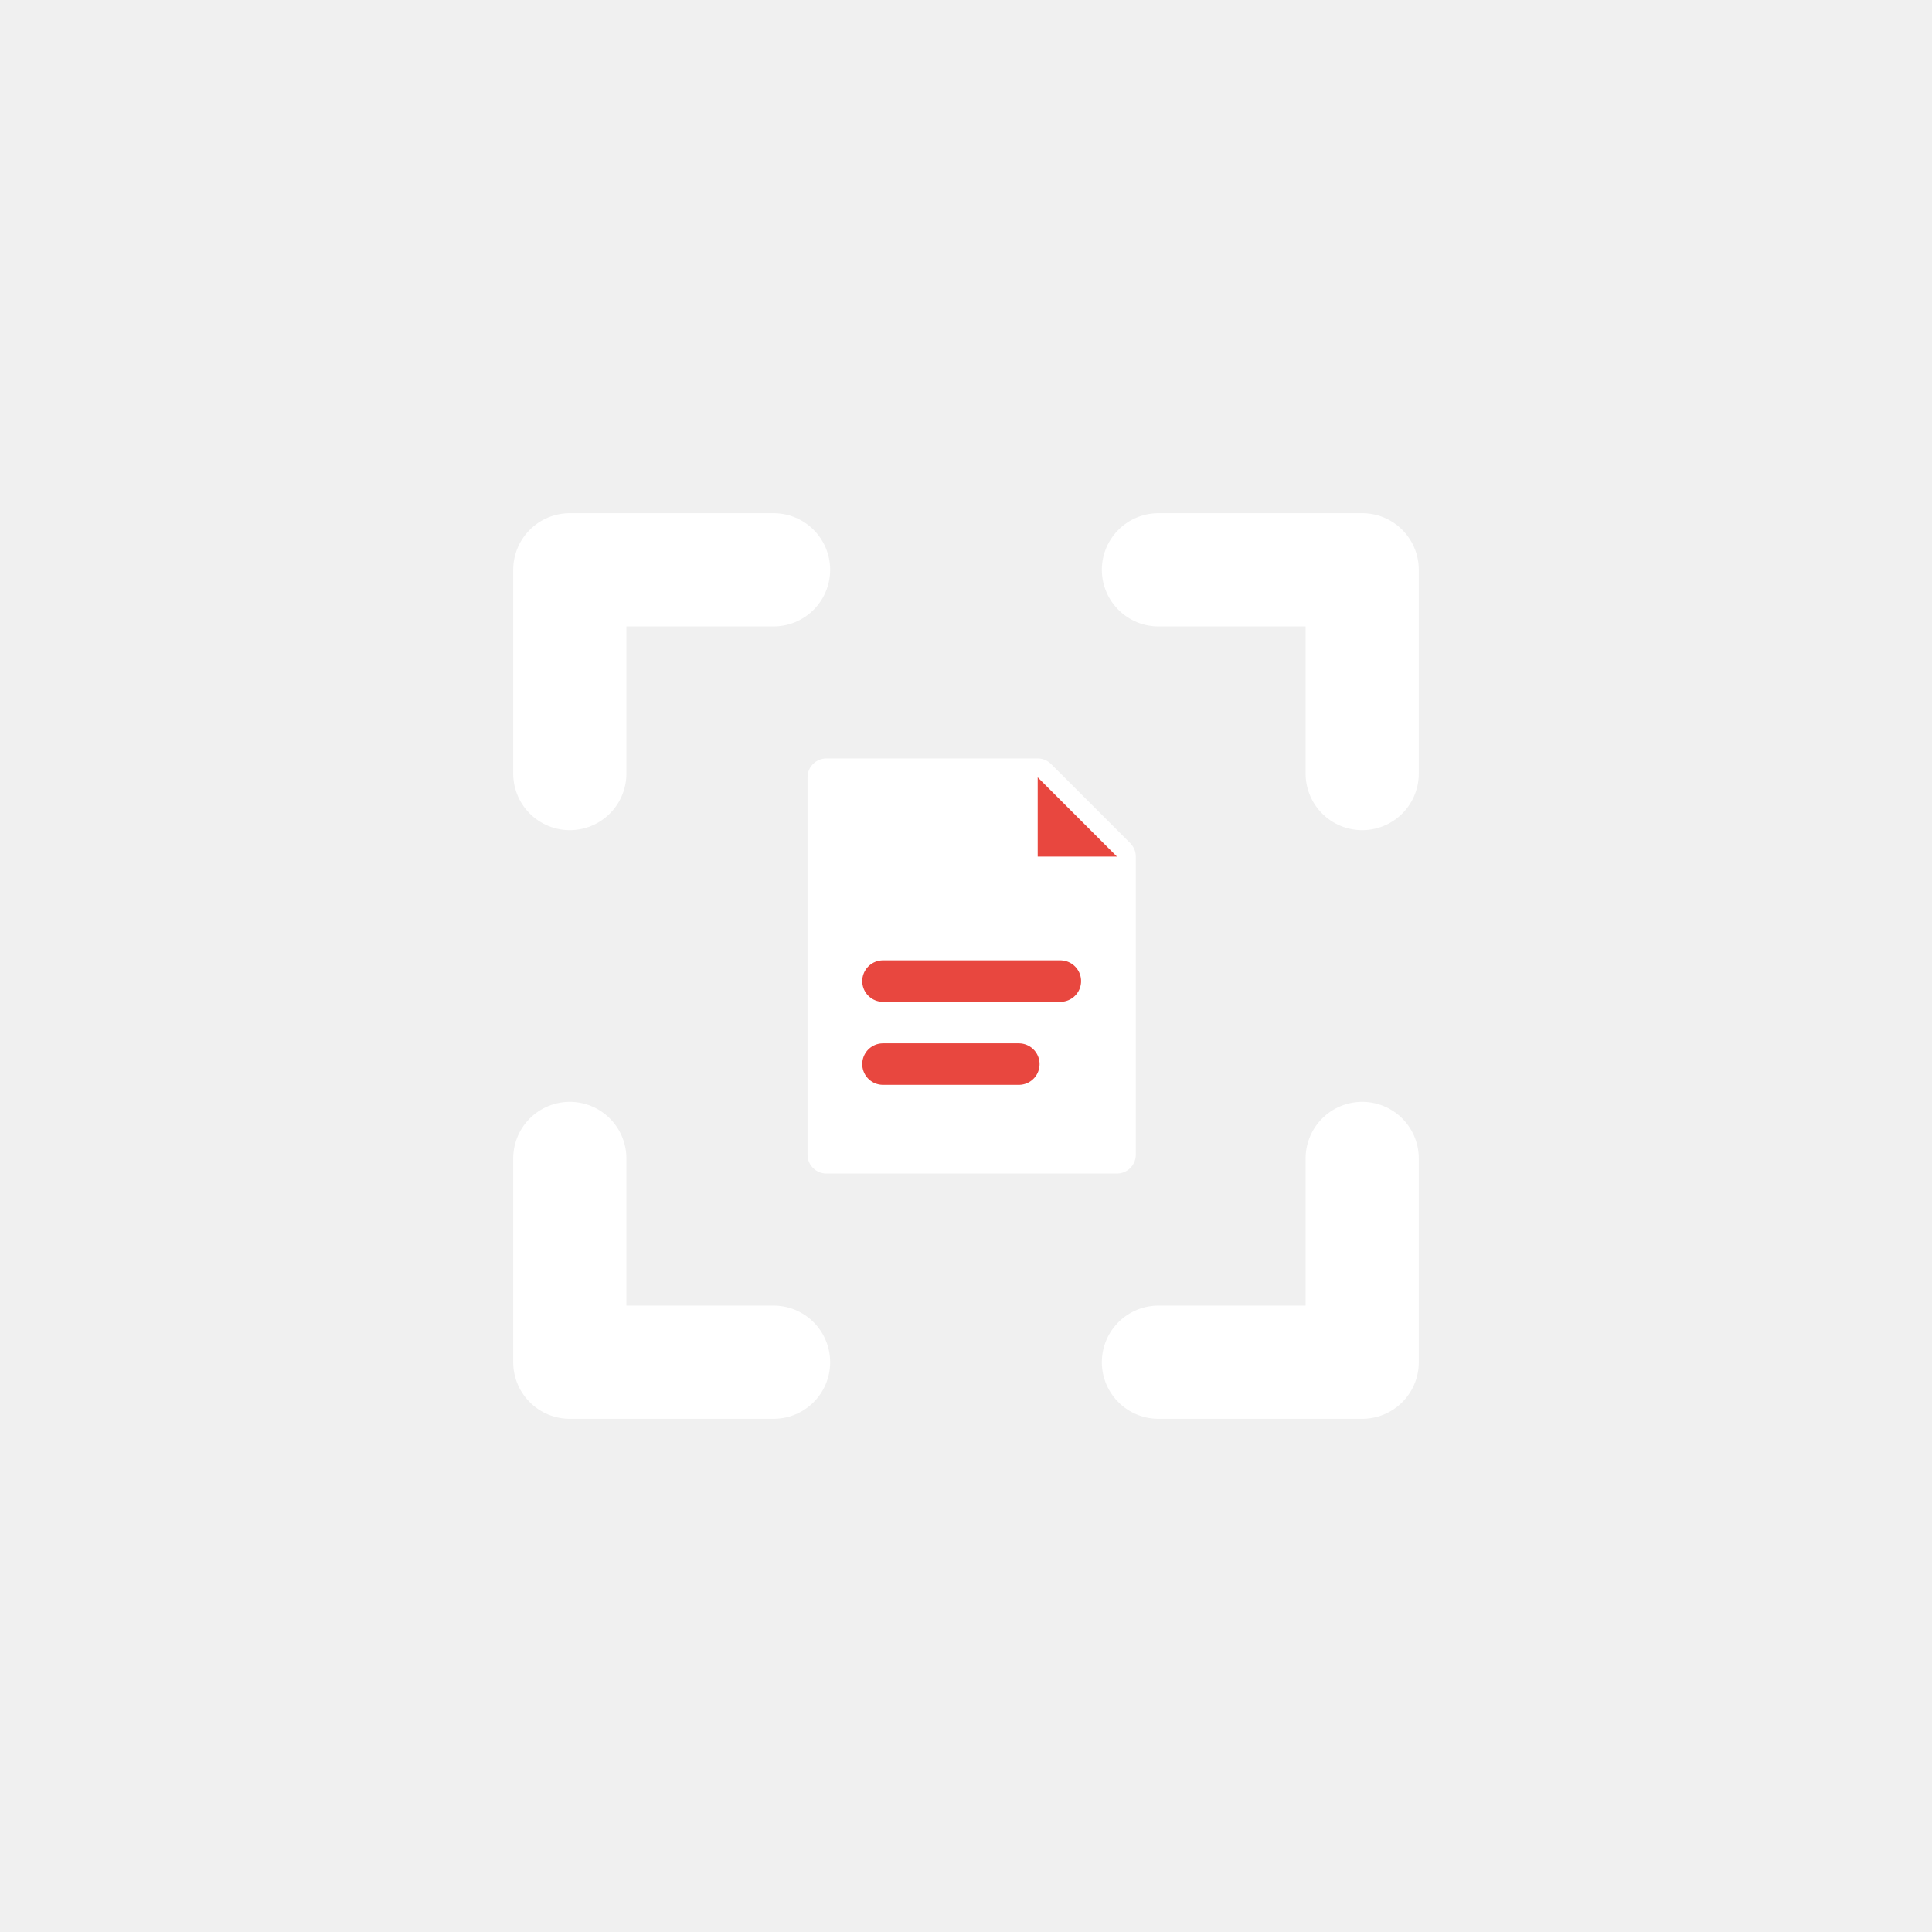
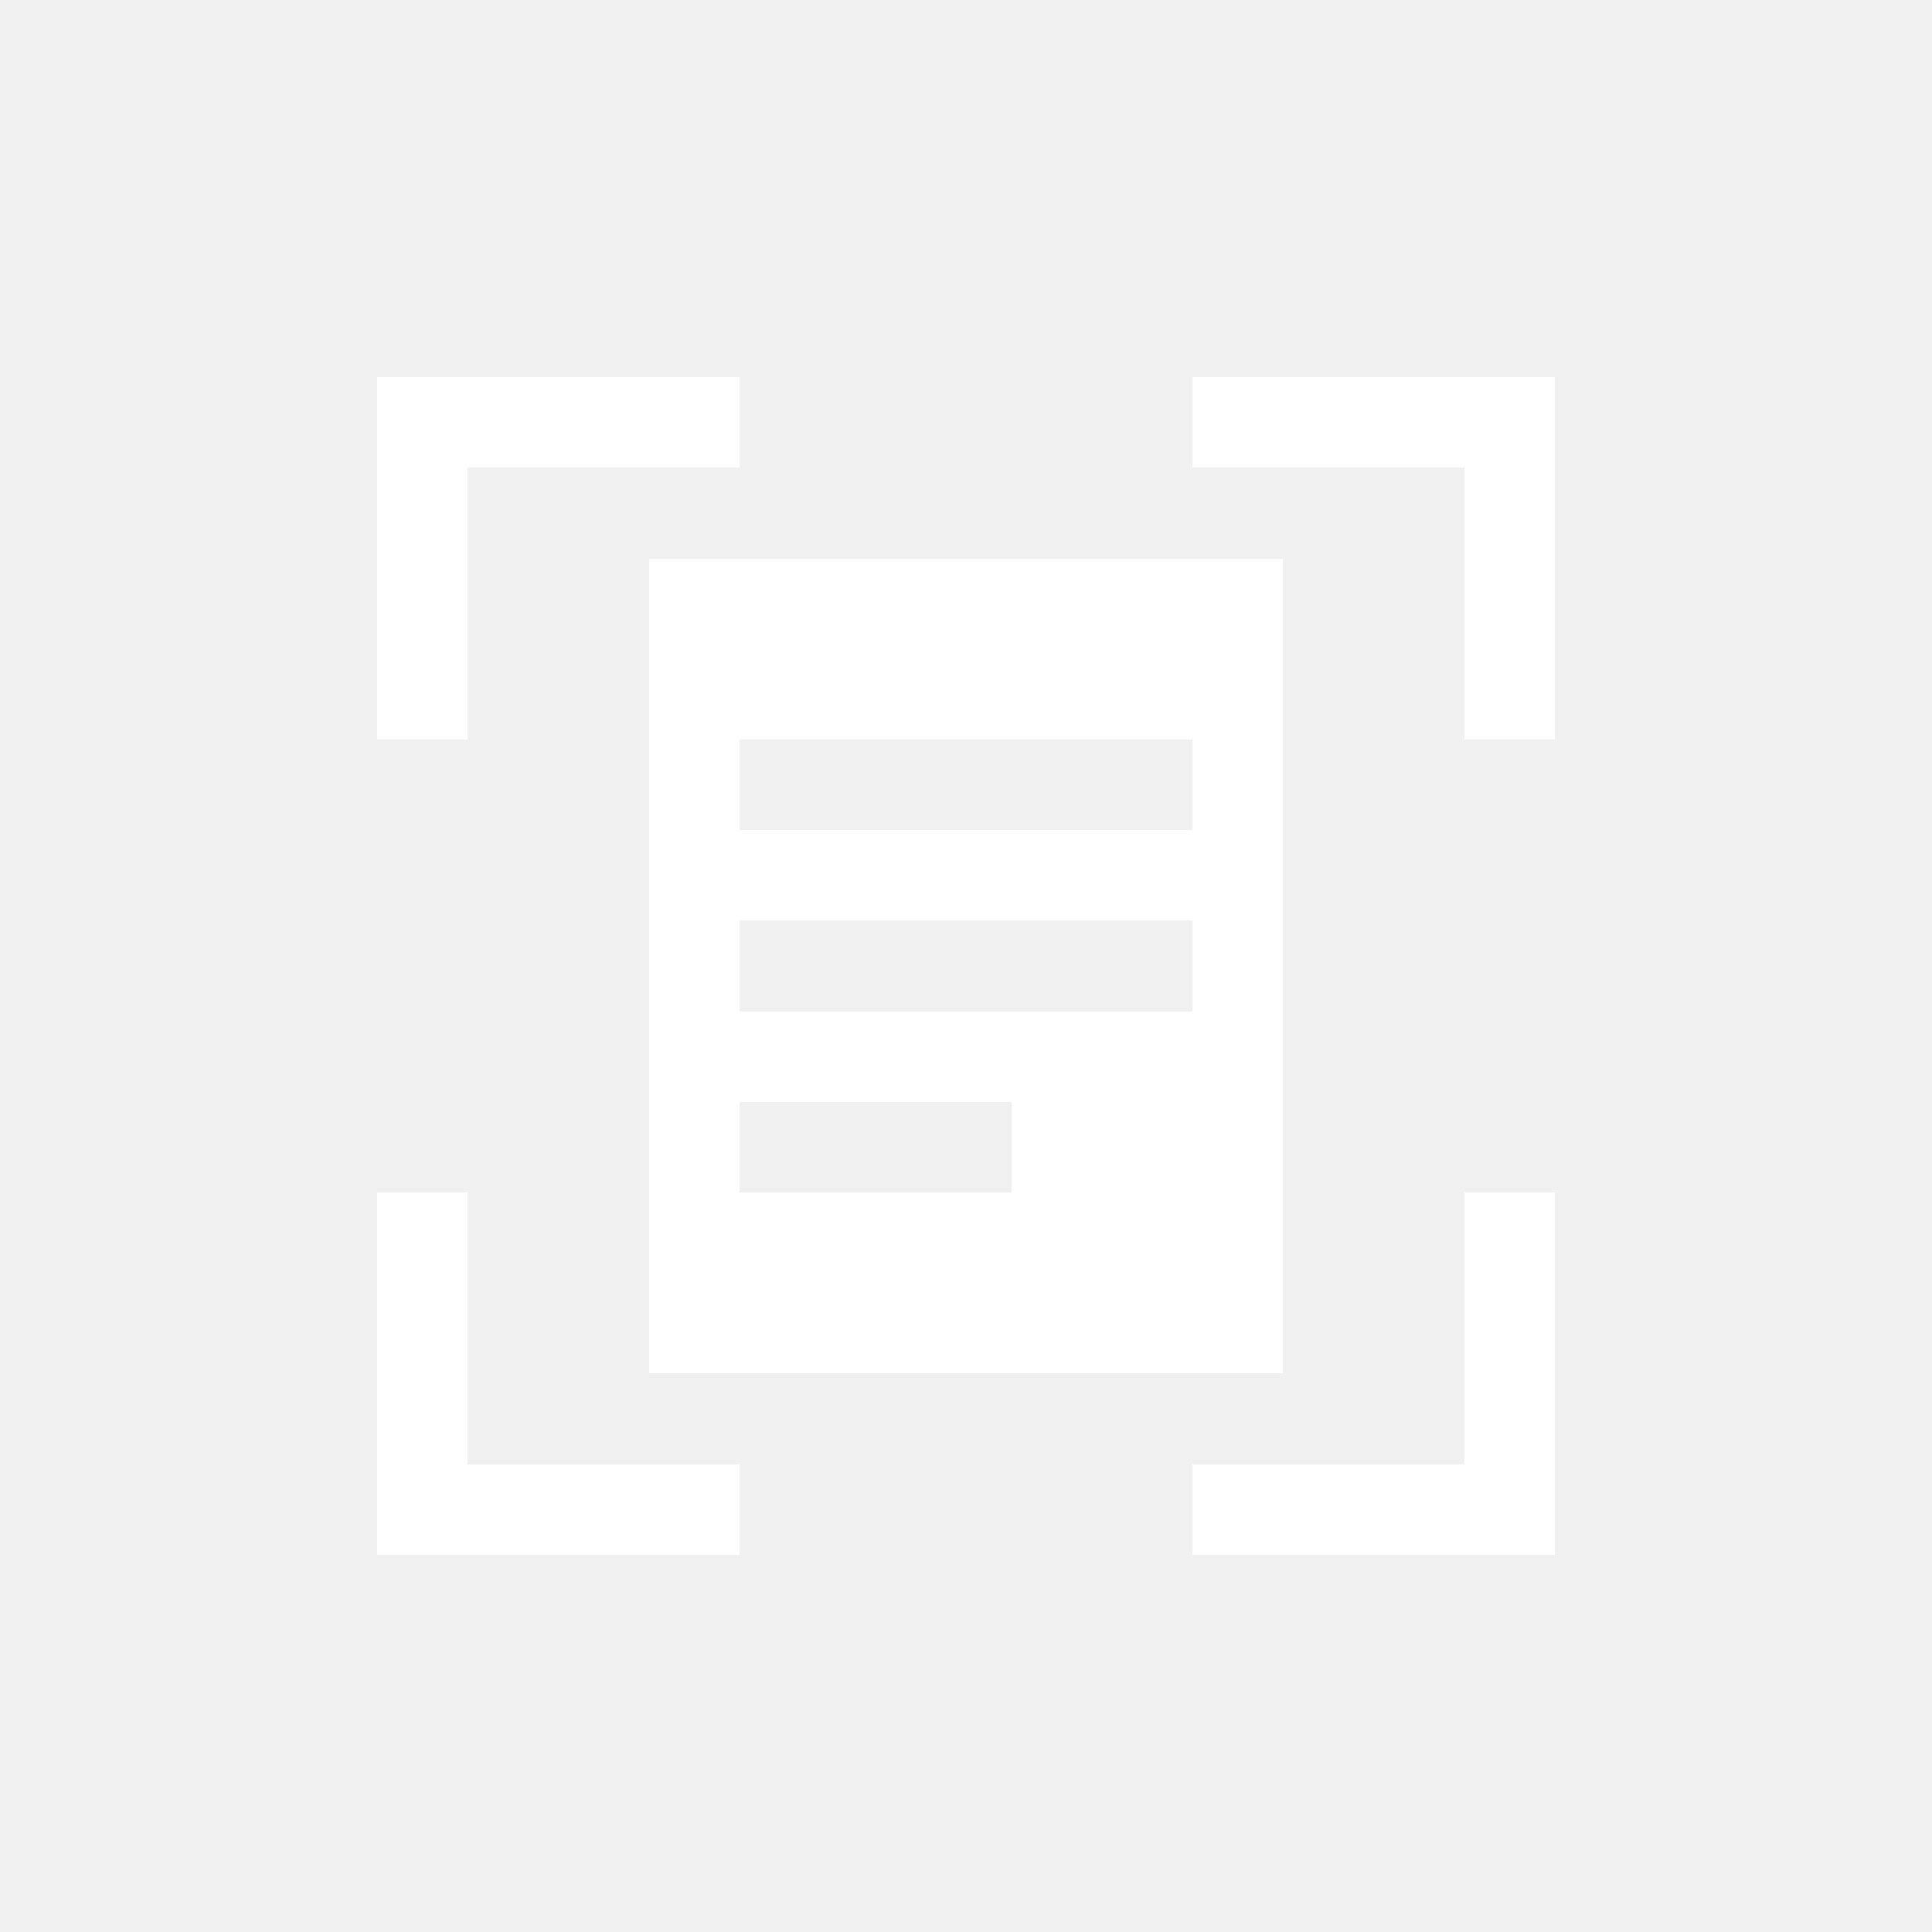
- <svg xmlns="http://www.w3.org/2000/svg" viewBox="0 0 1024 1024" role="img" aria-labelledby="title">
-   <g>
-     <g fill="none" stroke="#ffffff" stroke-width="60" stroke-linecap="round" stroke-linejoin="round">
-       <path d="M302 410V302H410M614 302H722V410M722 614V722H614M410 722H302V614" />
-       <path d="M438 412H550L592 454V612H438Z" fill="#ffffff" stroke-width="20" />
-       <path d="M550 412V454H592Z" fill="#E8473F" stroke="none" />
-       <path d="M468 520H562M468 564H540" stroke="#E8473F" stroke-width="22" />
-     </g>
-   </g>
+ <svg xmlns="http://www.w3.org/2000/svg" viewBox="0 0 1024 1024" shape-rendering="crispEdges">
+   <path fill="#FFFFFF" d="M200 200h192v48h-192zM200 248h48v144h-48zM632 200h192v48h-192zM776 248h48v144h-48zM200 776h192v48h-192zM200 632h48v144h-48zM632 776h192v48h-192zM776 632h48v144h-48zM344 296h48v432h-48zM632 296h48v432h-48zM392 296h240v96h-240zM392 440h240v48h-240zM392 536h240v48h-240zM536 584h96v48h-96zM392 632h240v96h-240z" />
</svg>
